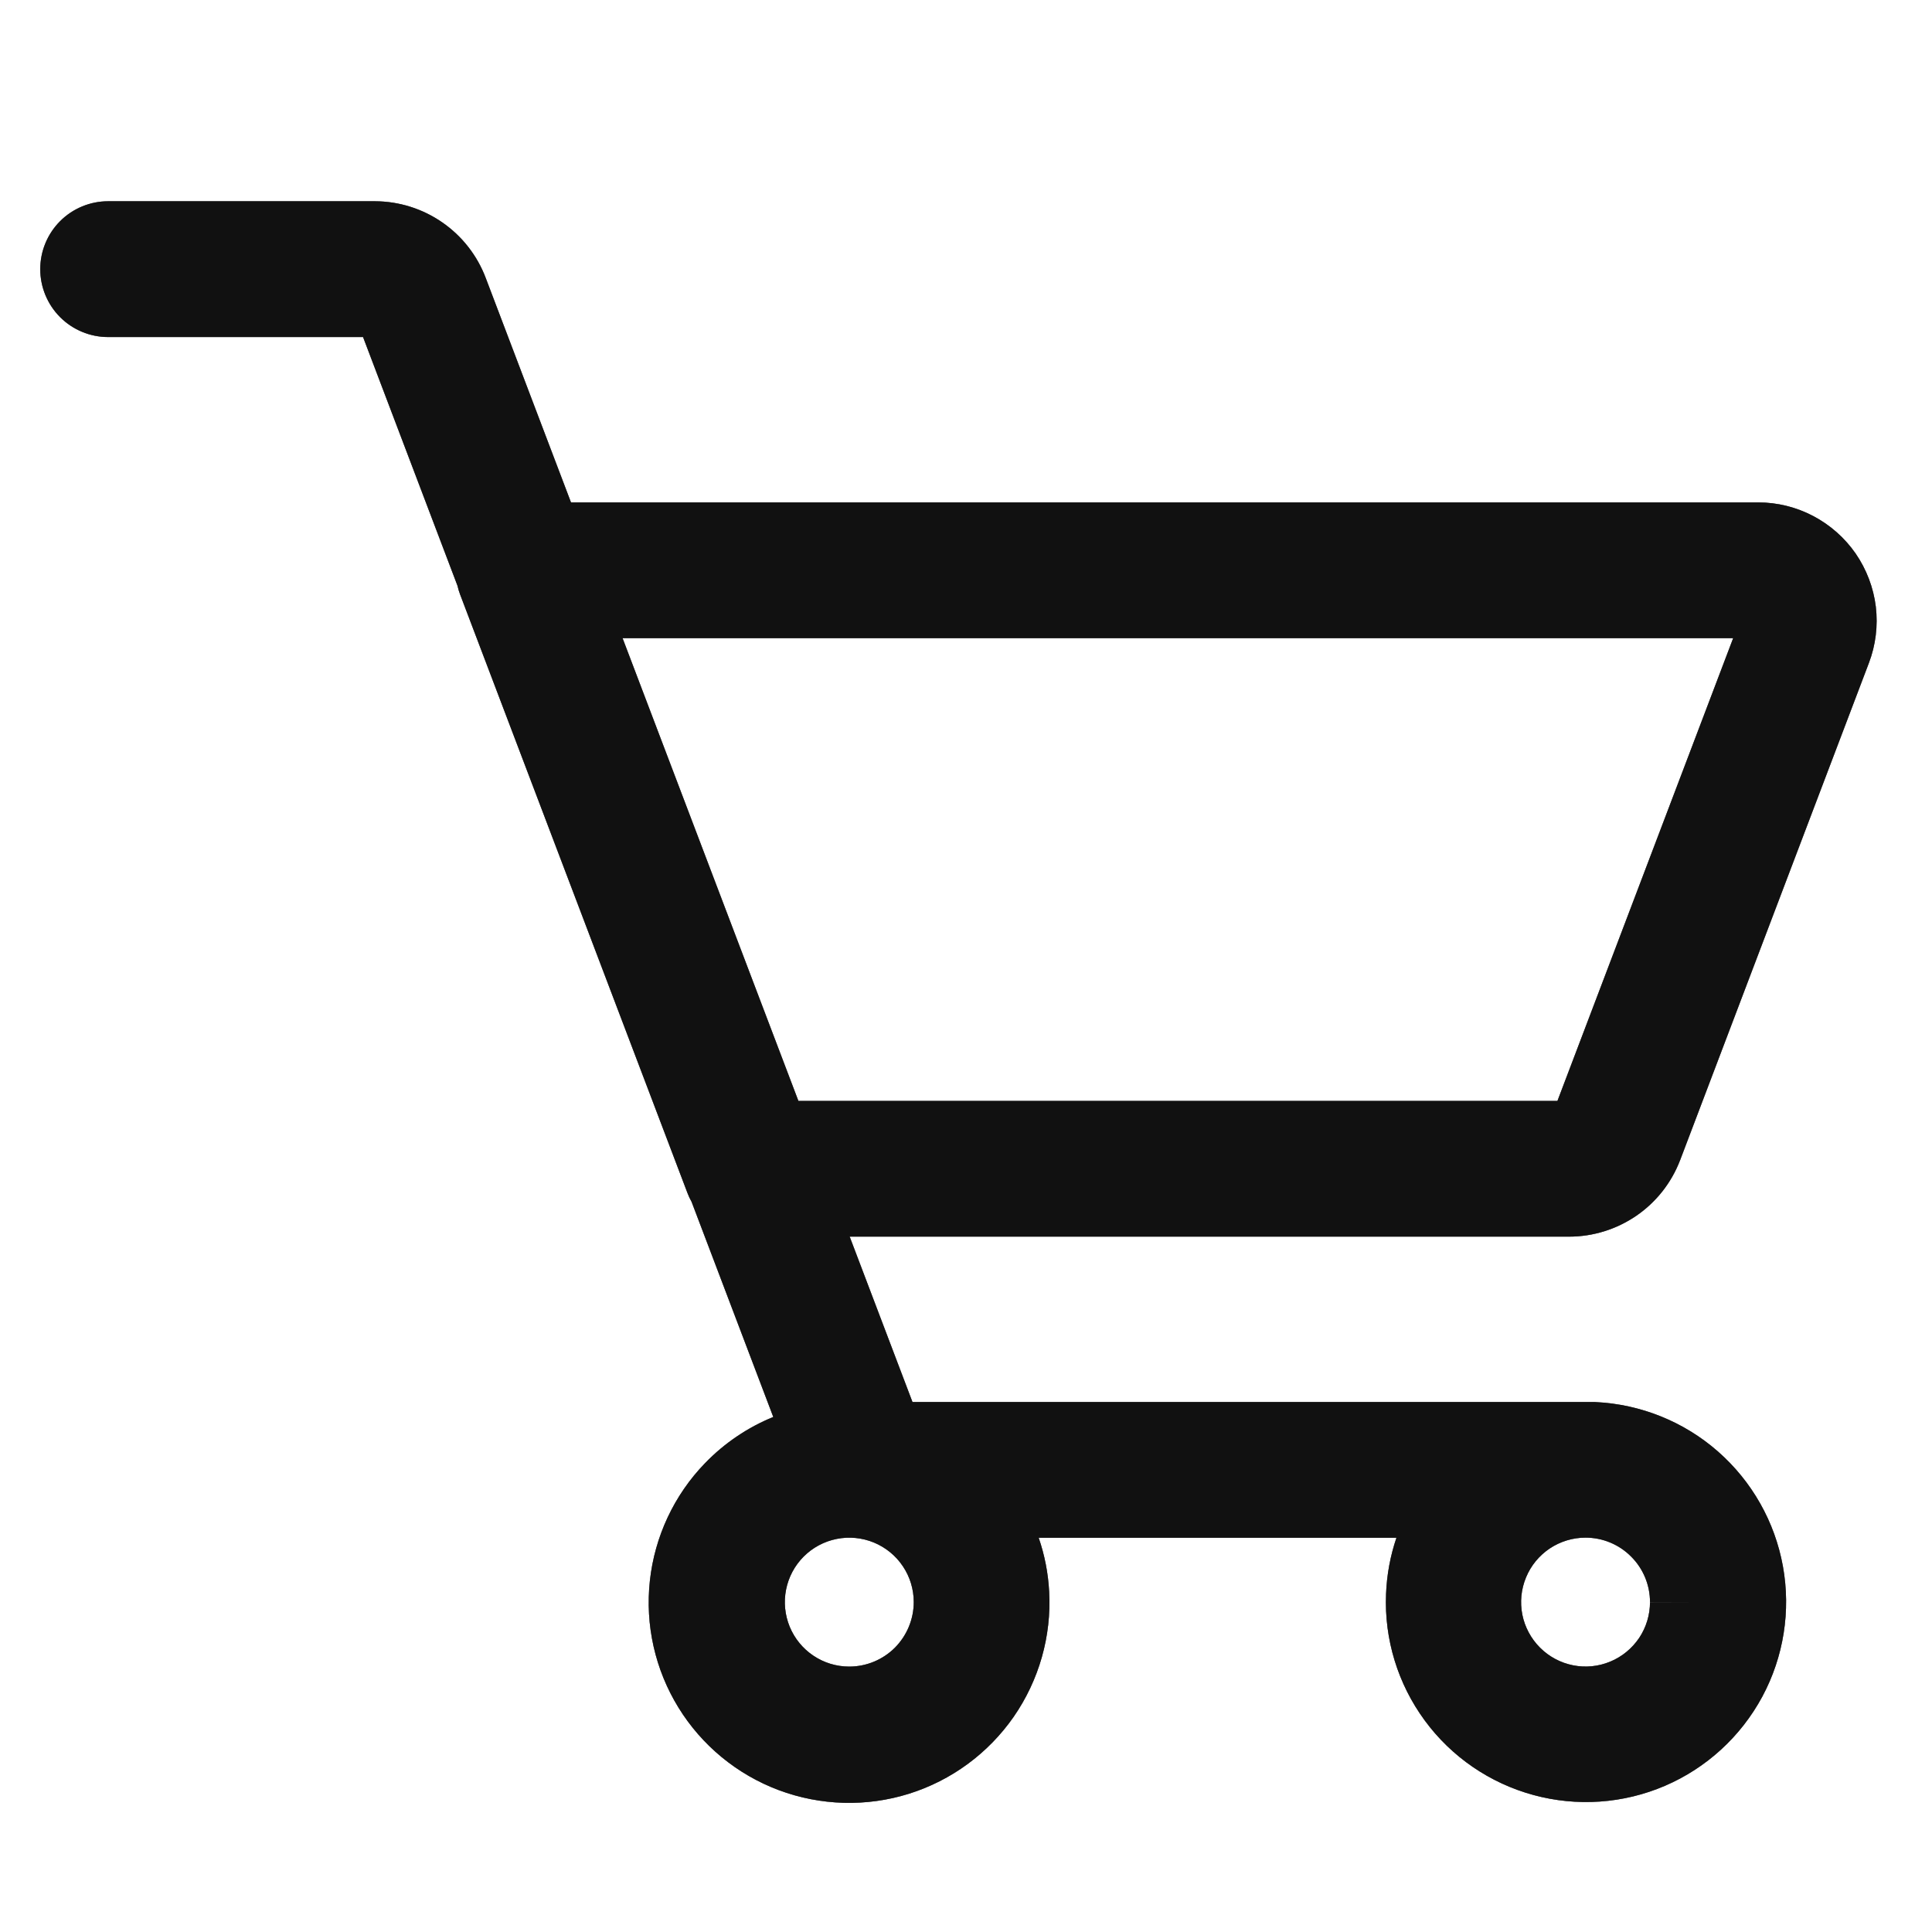
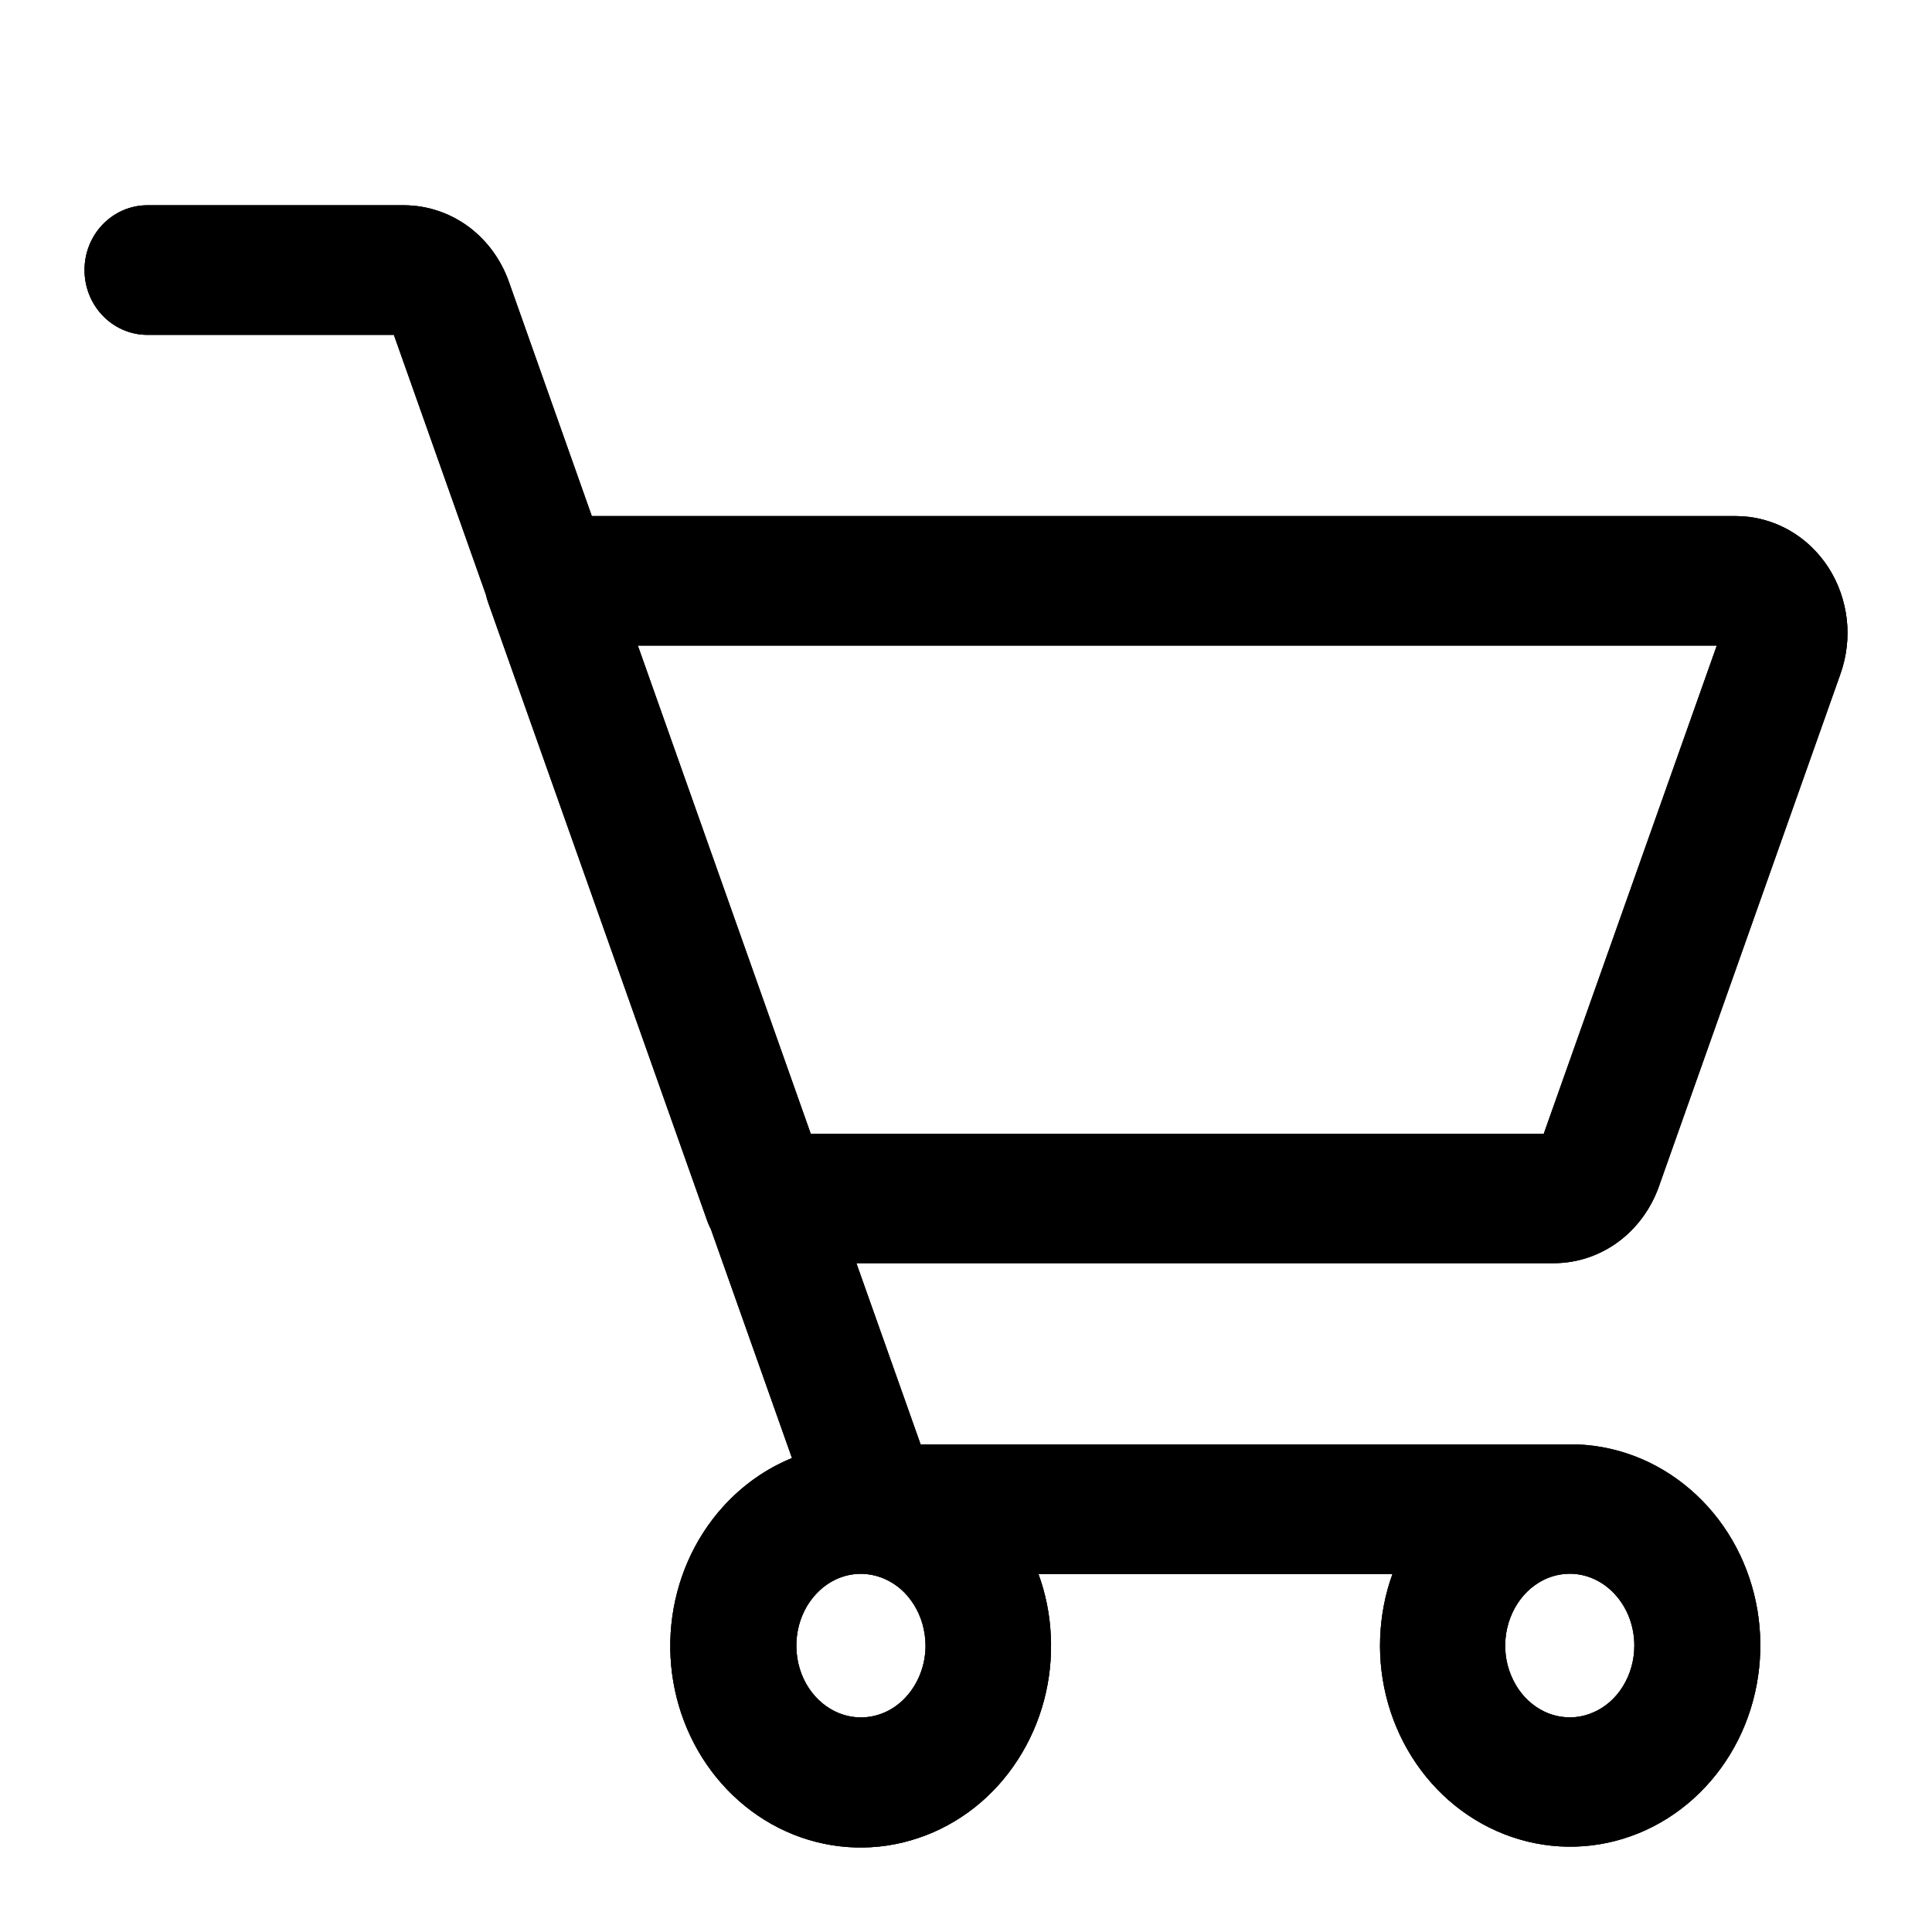
- <svg xmlns="http://www.w3.org/2000/svg" width="24" height="24" viewBox="0 0 24 24" fill="none">
-   <path fill-rule="evenodd" clip-rule="evenodd" d="M0.747 2.747C0.905 2.589 1.12 2.5 1.343 2.5H4.658C4.958 2.501 5.25 2.593 5.496 2.764C5.742 2.935 5.93 3.176 6.035 3.456C6.035 3.456 6.035 3.456 6.035 3.456L7.093 6.241H21.84C22.078 6.241 22.313 6.299 22.524 6.41C22.735 6.521 22.916 6.681 23.052 6.877C23.187 7.074 23.273 7.3 23.302 7.536C23.33 7.773 23.301 8.013 23.216 8.236L20.871 14.412L20.87 14.414C20.763 14.693 20.574 14.933 20.328 15.102C20.081 15.271 19.79 15.362 19.491 15.362H10.555L11.335 17.416H19.808L19.82 17.417C20.382 17.444 20.918 17.66 21.34 18.03C21.763 18.401 22.048 18.904 22.148 19.457C22.248 20.01 22.158 20.581 21.892 21.076C21.625 21.572 21.199 21.962 20.683 22.184C20.166 22.406 19.59 22.446 19.048 22.298C18.505 22.15 18.029 21.823 17.697 21.37C17.364 20.916 17.195 20.363 17.218 19.802C17.227 19.562 17.271 19.327 17.347 19.103H12.903C12.977 19.318 13.021 19.543 13.033 19.773C13.063 20.326 12.907 20.872 12.592 21.327C12.276 21.781 11.818 22.118 11.29 22.283C10.762 22.448 10.194 22.432 9.675 22.238C9.157 22.044 8.718 21.683 8.428 21.212C8.138 20.741 8.013 20.187 8.073 19.637C8.133 19.087 8.374 18.572 8.759 18.175C9 17.926 9.289 17.731 9.606 17.602L8.591 14.929C8.571 14.894 8.554 14.857 8.54 14.82L5.715 7.383C5.702 7.348 5.691 7.312 5.683 7.276L4.51 4.187H1.343C1.12 4.187 0.905 4.098 0.747 3.94C0.589 3.782 0.5 3.567 0.5 3.343C0.5 3.12 0.589 2.905 0.747 2.747ZM20.497 19.901C20.497 20.06 20.45 20.215 20.363 20.346C20.274 20.478 20.149 20.581 20.003 20.641C19.857 20.702 19.696 20.718 19.541 20.687C19.385 20.656 19.243 20.58 19.131 20.468C19.019 20.356 18.942 20.213 18.911 20.058C18.88 19.903 18.896 19.742 18.957 19.595C19.017 19.449 19.12 19.324 19.251 19.236C19.383 19.148 19.538 19.101 19.696 19.101C19.908 19.101 20.112 19.185 20.262 19.336C20.413 19.486 20.497 19.69 20.497 19.903L21.188 19.903M21.53 7.928L19.347 13.676H9.918L7.734 7.928H21.53ZM10.856 19.162C10.71 19.102 10.549 19.086 10.394 19.117C10.238 19.148 10.096 19.224 9.984 19.336C9.872 19.448 9.796 19.59 9.765 19.746C9.734 19.901 9.75 20.062 9.81 20.208C9.871 20.355 9.973 20.48 10.105 20.568C10.236 20.656 10.391 20.703 10.549 20.703C10.763 20.703 10.966 20.618 11.116 20.469C11.266 20.318 11.351 20.114 11.351 19.901C11.351 19.743 11.304 19.588 11.216 19.457C11.128 19.325 11.003 19.223 10.856 19.162Z" fill="#333333" />
-   <path fill-rule="evenodd" clip-rule="evenodd" d="M0.747 2.747C0.905 2.589 1.12 2.5 1.343 2.5H4.658C4.958 2.501 5.25 2.593 5.496 2.764C5.742 2.935 5.93 3.176 6.035 3.456C6.035 3.456 6.035 3.456 6.035 3.456L7.093 6.241H21.84C22.078 6.241 22.313 6.299 22.524 6.41C22.735 6.521 22.916 6.681 23.052 6.877C23.187 7.074 23.273 7.3 23.302 7.536C23.33 7.773 23.301 8.013 23.216 8.236L20.871 14.412L20.87 14.414C20.763 14.693 20.574 14.933 20.328 15.102C20.081 15.271 19.79 15.362 19.491 15.362H10.555L11.335 17.416H19.808L19.82 17.417C20.382 17.444 20.918 17.66 21.34 18.03C21.763 18.401 22.048 18.904 22.148 19.457C22.248 20.01 22.158 20.581 21.892 21.076C21.625 21.572 21.199 21.962 20.683 22.184C20.166 22.406 19.59 22.446 19.048 22.298C18.505 22.15 18.029 21.823 17.697 21.37C17.364 20.916 17.195 20.363 17.218 19.802C17.227 19.562 17.271 19.327 17.347 19.103H12.903C12.977 19.318 13.021 19.543 13.033 19.773C13.063 20.326 12.907 20.872 12.592 21.327C12.276 21.781 11.818 22.118 11.29 22.283C10.762 22.448 10.194 22.432 9.675 22.238C9.157 22.044 8.718 21.683 8.428 21.212C8.138 20.741 8.013 20.187 8.073 19.637C8.133 19.087 8.374 18.572 8.759 18.175C9 17.926 9.289 17.731 9.606 17.602L8.591 14.929C8.571 14.894 8.554 14.857 8.54 14.82L5.715 7.383C5.702 7.348 5.691 7.312 5.683 7.276L4.51 4.187H1.343C1.12 4.187 0.905 4.098 0.747 3.94C0.589 3.782 0.5 3.567 0.5 3.343C0.5 3.12 0.589 2.905 0.747 2.747ZM20.497 19.901C20.497 20.06 20.45 20.215 20.363 20.346C20.274 20.478 20.149 20.581 20.003 20.641C19.857 20.702 19.696 20.718 19.541 20.687C19.385 20.656 19.243 20.58 19.131 20.468C19.019 20.356 18.942 20.213 18.911 20.058C18.88 19.903 18.896 19.742 18.957 19.595C19.017 19.449 19.12 19.324 19.251 19.236C19.383 19.148 19.538 19.101 19.696 19.101C19.908 19.101 20.112 19.185 20.262 19.336C20.413 19.486 20.497 19.69 20.497 19.903L21.188 19.903M21.53 7.928L19.347 13.676H9.918L7.734 7.928H21.53ZM10.856 19.162C10.71 19.102 10.549 19.086 10.394 19.117C10.238 19.148 10.096 19.224 9.984 19.336C9.872 19.448 9.796 19.59 9.765 19.746C9.734 19.901 9.75 20.062 9.81 20.208C9.871 20.355 9.973 20.48 10.105 20.568C10.236 20.656 10.391 20.703 10.549 20.703C10.763 20.703 10.966 20.618 11.116 20.469C11.266 20.318 11.351 20.114 11.351 19.901C11.351 19.743 11.304 19.588 11.216 19.457C11.128 19.325 11.003 19.223 10.856 19.162Z" fill="black" fill-opacity="0.2" />
-   <path fill-rule="evenodd" clip-rule="evenodd" d="M0.747 2.747C0.905 2.589 1.12 2.5 1.343 2.5H4.658C4.958 2.501 5.25 2.593 5.496 2.764C5.742 2.935 5.93 3.176 6.035 3.456C6.035 3.456 6.035 3.456 6.035 3.456L7.093 6.241H21.84C22.078 6.241 22.313 6.299 22.524 6.41C22.735 6.521 22.916 6.681 23.052 6.877C23.187 7.074 23.273 7.3 23.302 7.536C23.33 7.773 23.301 8.013 23.216 8.236L20.871 14.412L20.87 14.414C20.763 14.693 20.574 14.933 20.328 15.102C20.081 15.271 19.79 15.362 19.491 15.362H10.555L11.335 17.416H19.808L19.82 17.417C20.382 17.444 20.918 17.66 21.34 18.03C21.763 18.401 22.048 18.904 22.148 19.457C22.248 20.01 22.158 20.581 21.892 21.076C21.625 21.572 21.199 21.962 20.683 22.184C20.166 22.406 19.59 22.446 19.048 22.298C18.505 22.15 18.029 21.823 17.697 21.37C17.364 20.916 17.195 20.363 17.218 19.802C17.227 19.562 17.271 19.327 17.347 19.103H12.903C12.977 19.318 13.021 19.543 13.033 19.773C13.063 20.326 12.907 20.872 12.592 21.327C12.276 21.781 11.818 22.118 11.29 22.283C10.762 22.448 10.194 22.432 9.675 22.238C9.157 22.044 8.718 21.683 8.428 21.212C8.138 20.741 8.013 20.187 8.073 19.637C8.133 19.087 8.374 18.572 8.759 18.175C9 17.926 9.289 17.731 9.606 17.602L8.591 14.929C8.571 14.894 8.554 14.857 8.54 14.82L5.715 7.383C5.702 7.348 5.691 7.312 5.683 7.276L4.51 4.187H1.343C1.12 4.187 0.905 4.098 0.747 3.94C0.589 3.782 0.5 3.567 0.5 3.343C0.5 3.12 0.589 2.905 0.747 2.747ZM20.497 19.901C20.497 20.06 20.45 20.215 20.363 20.346C20.274 20.478 20.149 20.581 20.003 20.641C19.857 20.702 19.696 20.718 19.541 20.687C19.385 20.656 19.243 20.58 19.131 20.468C19.019 20.356 18.942 20.213 18.911 20.058C18.88 19.903 18.896 19.742 18.957 19.595C19.017 19.449 19.12 19.324 19.251 19.236C19.383 19.148 19.538 19.101 19.696 19.101C19.908 19.101 20.112 19.185 20.262 19.336C20.413 19.486 20.497 19.69 20.497 19.903L21.188 19.903M21.53 7.928L19.347 13.676H9.918L7.734 7.928H21.53ZM10.856 19.162C10.71 19.102 10.549 19.086 10.394 19.117C10.238 19.148 10.096 19.224 9.984 19.336C9.872 19.448 9.796 19.59 9.765 19.746C9.734 19.901 9.75 20.062 9.81 20.208C9.871 20.355 9.973 20.48 10.105 20.568C10.236 20.656 10.391 20.703 10.549 20.703C10.763 20.703 10.966 20.618 11.116 20.469C11.266 20.318 11.351 20.114 11.351 19.901C11.351 19.743 11.304 19.588 11.216 19.457C11.128 19.325 11.003 19.223 10.856 19.162Z" fill="black" fill-opacity="0.2" />
-   <path fill-rule="evenodd" clip-rule="evenodd" d="M0.747 2.747C0.905 2.589 1.12 2.5 1.343 2.5H4.658C4.958 2.501 5.25 2.593 5.496 2.764C5.742 2.935 5.93 3.176 6.035 3.456C6.035 3.456 6.035 3.456 6.035 3.456L7.093 6.241H21.84C22.078 6.241 22.313 6.299 22.524 6.41C22.735 6.521 22.916 6.681 23.052 6.877C23.187 7.074 23.273 7.3 23.302 7.536C23.33 7.773 23.301 8.013 23.216 8.236L20.871 14.412L20.87 14.414C20.763 14.693 20.574 14.933 20.328 15.102C20.081 15.271 19.79 15.362 19.491 15.362H10.555L11.335 17.416H19.808L19.82 17.417C20.382 17.444 20.918 17.66 21.34 18.03C21.763 18.401 22.048 18.904 22.148 19.457C22.248 20.01 22.158 20.581 21.892 21.076C21.625 21.572 21.199 21.962 20.683 22.184C20.166 22.406 19.59 22.446 19.048 22.298C18.505 22.15 18.029 21.823 17.697 21.37C17.364 20.916 17.195 20.363 17.218 19.802C17.227 19.562 17.271 19.327 17.347 19.103H12.903C12.977 19.318 13.021 19.543 13.033 19.773C13.063 20.326 12.907 20.872 12.592 21.327C12.276 21.781 11.818 22.118 11.29 22.283C10.762 22.448 10.194 22.432 9.675 22.238C9.157 22.044 8.718 21.683 8.428 21.212C8.138 20.741 8.013 20.187 8.073 19.637C8.133 19.087 8.374 18.572 8.759 18.175C9 17.926 9.289 17.731 9.606 17.602L8.591 14.929C8.571 14.894 8.554 14.857 8.54 14.82L5.715 7.383C5.702 7.348 5.691 7.312 5.683 7.276L4.51 4.187H1.343C1.12 4.187 0.905 4.098 0.747 3.94C0.589 3.782 0.5 3.567 0.5 3.343C0.5 3.12 0.589 2.905 0.747 2.747ZM20.497 19.901C20.497 20.06 20.45 20.215 20.363 20.346C20.274 20.478 20.149 20.581 20.003 20.641C19.857 20.702 19.696 20.718 19.541 20.687C19.385 20.656 19.243 20.58 19.131 20.468C19.019 20.356 18.942 20.213 18.911 20.058C18.88 19.903 18.896 19.742 18.957 19.595C19.017 19.449 19.12 19.324 19.251 19.236C19.383 19.148 19.538 19.101 19.696 19.101C19.908 19.101 20.112 19.185 20.262 19.336C20.413 19.486 20.497 19.69 20.497 19.903L21.188 19.903M21.53 7.928L19.347 13.676H9.918L7.734 7.928H21.53ZM10.856 19.162C10.71 19.102 10.549 19.086 10.394 19.117C10.238 19.148 10.096 19.224 9.984 19.336C9.872 19.448 9.796 19.59 9.765 19.746C9.734 19.901 9.75 20.062 9.81 20.208C9.871 20.355 9.973 20.48 10.105 20.568C10.236 20.656 10.391 20.703 10.549 20.703C10.763 20.703 10.966 20.618 11.116 20.469C11.266 20.318 11.351 20.114 11.351 19.901C11.351 19.743 11.304 19.588 11.216 19.457C11.128 19.325 11.003 19.223 10.856 19.162Z" fill="black" fill-opacity="0.2" />
-   <path fill-rule="evenodd" clip-rule="evenodd" d="M0.747 2.747C0.905 2.589 1.12 2.5 1.343 2.5H4.658C4.958 2.501 5.25 2.593 5.496 2.764C5.742 2.935 5.93 3.176 6.035 3.456C6.035 3.456 6.035 3.456 6.035 3.456L7.093 6.241H21.84C22.078 6.241 22.313 6.299 22.524 6.41C22.735 6.521 22.916 6.681 23.052 6.877C23.187 7.074 23.273 7.3 23.302 7.536C23.33 7.773 23.301 8.013 23.216 8.236L20.871 14.412L20.87 14.414C20.763 14.693 20.574 14.933 20.328 15.102C20.081 15.271 19.79 15.362 19.491 15.362H10.555L11.335 17.416H19.808L19.82 17.417C20.382 17.444 20.918 17.66 21.34 18.03C21.763 18.401 22.048 18.904 22.148 19.457C22.248 20.01 22.158 20.581 21.892 21.076C21.625 21.572 21.199 21.962 20.683 22.184C20.166 22.406 19.59 22.446 19.048 22.298C18.505 22.15 18.029 21.823 17.697 21.37C17.364 20.916 17.195 20.363 17.218 19.802C17.227 19.562 17.271 19.327 17.347 19.103H12.903C12.977 19.318 13.021 19.543 13.033 19.773C13.063 20.326 12.907 20.872 12.592 21.327C12.276 21.781 11.818 22.118 11.29 22.283C10.762 22.448 10.194 22.432 9.675 22.238C9.157 22.044 8.718 21.683 8.428 21.212C8.138 20.741 8.013 20.187 8.073 19.637C8.133 19.087 8.374 18.572 8.759 18.175C9 17.926 9.289 17.731 9.606 17.602L8.591 14.929C8.571 14.894 8.554 14.857 8.54 14.82L5.715 7.383C5.702 7.348 5.691 7.312 5.683 7.276L4.51 4.187H1.343C1.12 4.187 0.905 4.098 0.747 3.94C0.589 3.782 0.5 3.567 0.5 3.343C0.5 3.12 0.589 2.905 0.747 2.747ZM20.497 19.901C20.497 20.06 20.45 20.215 20.363 20.346C20.274 20.478 20.149 20.581 20.003 20.641C19.857 20.702 19.696 20.718 19.541 20.687C19.385 20.656 19.243 20.58 19.131 20.468C19.019 20.356 18.942 20.213 18.911 20.058C18.88 19.903 18.896 19.742 18.957 19.595C19.017 19.449 19.12 19.324 19.251 19.236C19.383 19.148 19.538 19.101 19.696 19.101C19.908 19.101 20.112 19.185 20.262 19.336C20.413 19.486 20.497 19.69 20.497 19.903L21.188 19.903M21.53 7.928L19.347 13.676H9.918L7.734 7.928H21.53ZM10.856 19.162C10.71 19.102 10.549 19.086 10.394 19.117C10.238 19.148 10.096 19.224 9.984 19.336C9.872 19.448 9.796 19.59 9.765 19.746C9.734 19.901 9.75 20.062 9.81 20.208C9.871 20.355 9.973 20.48 10.105 20.568C10.236 20.656 10.391 20.703 10.549 20.703C10.763 20.703 10.966 20.618 11.116 20.469C11.266 20.318 11.351 20.114 11.351 19.901C11.351 19.743 11.304 19.588 11.216 19.457C11.128 19.325 11.003 19.223 10.856 19.162Z" fill="black" fill-opacity="0.2" />
-   <path fill-rule="evenodd" clip-rule="evenodd" d="M0.747 2.747C0.905 2.589 1.12 2.5 1.343 2.5H4.658C4.958 2.501 5.25 2.593 5.496 2.764C5.742 2.935 5.93 3.176 6.035 3.456C6.035 3.456 6.035 3.456 6.035 3.456L7.093 6.241H21.84C22.078 6.241 22.313 6.299 22.524 6.41C22.735 6.521 22.916 6.681 23.052 6.877C23.187 7.074 23.273 7.3 23.302 7.536C23.33 7.773 23.301 8.013 23.216 8.236L20.871 14.412L20.87 14.414C20.763 14.693 20.574 14.933 20.328 15.102C20.081 15.271 19.79 15.362 19.491 15.362H10.555L11.335 17.416H19.808L19.82 17.417C20.382 17.444 20.918 17.66 21.34 18.03C21.763 18.401 22.048 18.904 22.148 19.457C22.248 20.01 22.158 20.581 21.892 21.076C21.625 21.572 21.199 21.962 20.683 22.184C20.166 22.406 19.59 22.446 19.048 22.298C18.505 22.15 18.029 21.823 17.697 21.37C17.364 20.916 17.195 20.363 17.218 19.802C17.227 19.562 17.271 19.327 17.347 19.103H12.903C12.977 19.318 13.021 19.543 13.033 19.773C13.063 20.326 12.907 20.872 12.592 21.327C12.276 21.781 11.818 22.118 11.29 22.283C10.762 22.448 10.194 22.432 9.675 22.238C9.157 22.044 8.718 21.683 8.428 21.212C8.138 20.741 8.013 20.187 8.073 19.637C8.133 19.087 8.374 18.572 8.759 18.175C9 17.926 9.289 17.731 9.606 17.602L8.591 14.929C8.571 14.894 8.554 14.857 8.54 14.82L5.715 7.383C5.702 7.348 5.691 7.312 5.683 7.276L4.51 4.187H1.343C1.12 4.187 0.905 4.098 0.747 3.94C0.589 3.782 0.5 3.567 0.5 3.343C0.5 3.12 0.589 2.905 0.747 2.747ZM20.497 19.901C20.497 20.06 20.45 20.215 20.363 20.346C20.274 20.478 20.149 20.581 20.003 20.641C19.857 20.702 19.696 20.718 19.541 20.687C19.385 20.656 19.243 20.58 19.131 20.468C19.019 20.356 18.942 20.213 18.911 20.058C18.88 19.903 18.896 19.742 18.957 19.595C19.017 19.449 19.12 19.324 19.251 19.236C19.383 19.148 19.538 19.101 19.696 19.101C19.908 19.101 20.112 19.185 20.262 19.336C20.413 19.486 20.497 19.69 20.497 19.903L21.188 19.903M21.53 7.928L19.347 13.676H9.918L7.734 7.928H21.53ZM10.856 19.162C10.71 19.102 10.549 19.086 10.394 19.117C10.238 19.148 10.096 19.224 9.984 19.336C9.872 19.448 9.796 19.59 9.765 19.746C9.734 19.901 9.75 20.062 9.81 20.208C9.871 20.355 9.973 20.48 10.105 20.568C10.236 20.656 10.391 20.703 10.549 20.703C10.763 20.703 10.966 20.618 11.116 20.469C11.266 20.318 11.351 20.114 11.351 19.901C11.351 19.743 11.304 19.588 11.216 19.457C11.128 19.325 11.003 19.223 10.856 19.162Z" fill="black" fill-opacity="0.2" />
+ <svg xmlns="http://www.w3.org/2000/svg" width="16" height="16" viewBox="0 0 16 16" fill="none">
+   <path fill-rule="evenodd" clip-rule="evenodd" d="M0.845 1.865C0.941 1.762 1.075 1.7 1.22 1.7H3.348C3.541 1.701 3.727 1.764 3.882 1.879C4.036 1.994 4.151 2.154 4.215 2.336L4.901 4.274H14.376C14.529 4.274 14.679 4.314 14.813 4.389C14.947 4.464 15.059 4.572 15.142 4.7C15.225 4.829 15.276 4.976 15.294 5.129C15.311 5.281 15.293 5.436 15.242 5.58L13.737 9.829C13.672 10.01 13.556 10.17 13.402 10.284C13.247 10.398 13.061 10.461 12.868 10.461H7.092L7.624 11.962H13.072L13.079 11.963C13.441 11.981 13.782 12.13 14.049 12.381C14.316 12.631 14.492 12.967 14.554 13.334C14.615 13.7 14.56 14.078 14.395 14.408C14.229 14.738 13.962 15.003 13.632 15.155C13.302 15.307 12.932 15.335 12.584 15.233C12.236 15.131 11.936 14.908 11.728 14.604C11.52 14.3 11.416 13.933 11.43 13.562C11.437 13.381 11.471 13.203 11.532 13.035H8.6C8.659 13.197 8.694 13.368 8.702 13.543C8.721 13.908 8.625 14.271 8.428 14.575C8.231 14.88 7.942 15.109 7.604 15.222C7.265 15.336 6.901 15.325 6.569 15.192C6.238 15.059 5.962 14.813 5.781 14.499C5.6 14.184 5.523 13.816 5.56 13.453C5.597 13.089 5.746 12.746 5.988 12.478C6.148 12.301 6.343 12.163 6.559 12.075L5.888 10.181C5.876 10.158 5.865 10.134 5.857 10.11L4.044 4.993C4.036 4.971 4.029 4.947 4.024 4.924L3.262 2.773H1.22C1.075 2.773 0.941 2.711 0.845 2.608C0.75 2.506 0.7 2.372 0.7 2.236C0.7 2.101 0.75 1.966 0.845 1.865ZM14.218 5.346L12.785 9.389H6.714L5.282 5.346H14.218ZM13 13.033C12.899 13.033 12.798 13.065 12.711 13.128C12.623 13.191 12.552 13.283 12.509 13.394C12.466 13.505 12.454 13.629 12.476 13.748C12.499 13.867 12.553 13.974 12.629 14.056C12.706 14.138 12.8 14.191 12.9 14.212C13 14.233 13.103 14.223 13.198 14.18C13.294 14.138 13.379 14.065 13.44 13.966C13.501 13.868 13.535 13.75 13.535 13.628C13.535 13.464 13.474 13.31 13.371 13.2C13.269 13.09 13.135 13.033 13 13.033ZM7.327 13.076C7.232 13.034 7.129 13.023 7.029 13.044C6.93 13.065 6.835 13.118 6.759 13.2C6.682 13.282 6.628 13.389 6.606 13.508C6.584 13.628 6.595 13.751 6.638 13.863C6.681 13.974 6.752 14.065 6.84 14.128C6.928 14.191 7.028 14.223 7.129 14.223C7.265 14.223 7.399 14.166 7.5 14.057C7.603 13.946 7.665 13.792 7.665 13.628C7.664 13.506 7.631 13.388 7.569 13.29C7.508 13.191 7.423 13.118 7.327 13.076Z" fill="black" />
+   <path fill-rule="evenodd" clip-rule="evenodd" d="M0.845 1.865C0.941 1.762 1.075 1.7 1.22 1.7H3.348C3.541 1.701 3.727 1.764 3.882 1.879C4.036 1.994 4.151 2.154 4.215 2.336L4.901 4.274H14.376C14.529 4.274 14.679 4.314 14.813 4.389C14.947 4.464 15.059 4.572 15.142 4.7C15.225 4.829 15.276 4.976 15.294 5.129C15.311 5.281 15.293 5.436 15.242 5.58L13.737 9.829C13.672 10.01 13.556 10.17 13.402 10.284C13.247 10.398 13.061 10.461 12.868 10.461H7.092L7.624 11.962H13.072L13.079 11.963C13.441 11.981 13.782 12.13 14.049 12.381C14.316 12.631 14.492 12.967 14.554 13.334C14.615 13.7 14.56 14.078 14.395 14.408C14.229 14.738 13.962 15.003 13.632 15.155C13.302 15.307 12.932 15.335 12.584 15.233C12.236 15.131 11.936 14.908 11.728 14.604C11.52 14.3 11.416 13.933 11.43 13.562C11.437 13.381 11.471 13.203 11.532 13.035H8.6C8.659 13.197 8.694 13.368 8.702 13.543C8.721 13.908 8.625 14.271 8.428 14.575C8.231 14.88 7.942 15.109 7.604 15.222C7.265 15.336 6.901 15.325 6.569 15.192C6.238 15.059 5.962 14.813 5.781 14.499C5.6 14.184 5.523 13.816 5.56 13.453C5.597 13.089 5.746 12.746 5.988 12.478C6.148 12.301 6.343 12.163 6.559 12.075L5.888 10.181C5.876 10.158 5.865 10.134 5.857 10.11L4.044 4.993C4.036 4.971 4.029 4.947 4.024 4.924L3.262 2.773H1.22C1.075 2.773 0.941 2.711 0.845 2.608C0.75 2.506 0.7 2.372 0.7 2.236C0.7 2.101 0.75 1.966 0.845 1.865ZM14.218 5.346L12.785 9.389H6.714L5.282 5.346H14.218ZM13 13.033C12.899 13.033 12.798 13.065 12.711 13.128C12.623 13.191 12.552 13.283 12.509 13.394C12.466 13.505 12.454 13.629 12.476 13.748C12.499 13.867 12.553 13.974 12.629 14.056C12.706 14.138 12.8 14.191 12.9 14.212C13 14.233 13.103 14.223 13.198 14.18C13.294 14.138 13.379 14.065 13.44 13.966C13.501 13.868 13.535 13.75 13.535 13.628C13.535 13.464 13.474 13.31 13.371 13.2C13.269 13.09 13.135 13.033 13 13.033ZM7.327 13.076C7.232 13.034 7.129 13.023 7.029 13.044C6.93 13.065 6.835 13.118 6.759 13.2C6.682 13.282 6.628 13.389 6.606 13.508C6.584 13.628 6.595 13.751 6.638 13.863C6.681 13.974 6.752 14.065 6.84 14.128C6.928 14.191 7.028 14.223 7.129 14.223C7.265 14.223 7.399 14.166 7.5 14.057C7.603 13.946 7.665 13.792 7.665 13.628C7.664 13.506 7.631 13.388 7.569 13.29C7.508 13.191 7.423 13.118 7.327 13.076Z" fill="black" fill-opacity="0.2" />
+   <path fill-rule="evenodd" clip-rule="evenodd" d="M0.845 1.865C0.941 1.762 1.075 1.7 1.22 1.7H3.348C3.541 1.701 3.727 1.764 3.882 1.879C4.036 1.994 4.151 2.154 4.215 2.336L4.901 4.274H14.376C14.529 4.274 14.679 4.314 14.813 4.389C14.947 4.464 15.059 4.572 15.142 4.7C15.225 4.829 15.276 4.976 15.294 5.129C15.311 5.281 15.293 5.436 15.242 5.58L13.737 9.829C13.672 10.01 13.556 10.17 13.402 10.284C13.247 10.398 13.061 10.461 12.868 10.461H7.092L7.624 11.962H13.072L13.079 11.963C13.441 11.981 13.782 12.13 14.049 12.381C14.316 12.631 14.492 12.967 14.554 13.334C14.615 13.7 14.56 14.078 14.395 14.408C14.229 14.738 13.962 15.003 13.632 15.155C13.302 15.307 12.932 15.335 12.584 15.233C12.236 15.131 11.936 14.908 11.728 14.604C11.52 14.3 11.416 13.933 11.43 13.562C11.437 13.381 11.471 13.203 11.532 13.035H8.6C8.659 13.197 8.694 13.368 8.702 13.543C8.721 13.908 8.625 14.271 8.428 14.575C8.231 14.88 7.942 15.109 7.604 15.222C7.265 15.336 6.901 15.325 6.569 15.192C6.238 15.059 5.962 14.813 5.781 14.499C5.6 14.184 5.523 13.816 5.56 13.453C5.597 13.089 5.746 12.746 5.988 12.478C6.148 12.301 6.343 12.163 6.559 12.075L5.888 10.181C5.876 10.158 5.865 10.134 5.857 10.11L4.044 4.993C4.036 4.971 4.029 4.947 4.024 4.924L3.262 2.773H1.22C1.075 2.773 0.941 2.711 0.845 2.608C0.75 2.506 0.7 2.372 0.7 2.236C0.7 2.101 0.75 1.966 0.845 1.865ZM14.218 5.346L12.785 9.389H6.714L5.282 5.346H14.218ZM13 13.033C12.899 13.033 12.798 13.065 12.711 13.128C12.623 13.191 12.552 13.283 12.509 13.394C12.466 13.505 12.454 13.629 12.476 13.748C12.499 13.867 12.553 13.974 12.629 14.056C12.706 14.138 12.8 14.191 12.9 14.212C13 14.233 13.103 14.223 13.198 14.18C13.294 14.138 13.379 14.065 13.44 13.966C13.501 13.868 13.535 13.75 13.535 13.628C13.535 13.464 13.474 13.31 13.371 13.2C13.269 13.09 13.135 13.033 13 13.033ZM7.327 13.076C7.232 13.034 7.129 13.023 7.029 13.044C6.93 13.065 6.835 13.118 6.759 13.2C6.682 13.282 6.628 13.389 6.606 13.508C6.584 13.628 6.595 13.751 6.638 13.863C6.681 13.974 6.752 14.065 6.84 14.128C6.928 14.191 7.028 14.223 7.129 14.223C7.265 14.223 7.399 14.166 7.5 14.057C7.603 13.946 7.665 13.792 7.665 13.628C7.664 13.506 7.631 13.388 7.569 13.29C7.508 13.191 7.423 13.118 7.327 13.076Z" fill="black" fill-opacity="0.2" />
+   <path fill-rule="evenodd" clip-rule="evenodd" d="M0.845 1.865C0.941 1.762 1.075 1.7 1.22 1.7H3.348C3.541 1.701 3.727 1.764 3.882 1.879C4.036 1.994 4.151 2.154 4.215 2.336L4.901 4.274H14.376C14.529 4.274 14.679 4.314 14.813 4.389C14.947 4.464 15.059 4.572 15.142 4.7C15.225 4.829 15.276 4.976 15.294 5.129C15.311 5.281 15.293 5.436 15.242 5.58L13.737 9.829C13.672 10.01 13.556 10.17 13.402 10.284C13.247 10.398 13.061 10.461 12.868 10.461H7.092L7.624 11.962H13.072L13.079 11.963C13.441 11.981 13.782 12.13 14.049 12.381C14.316 12.631 14.492 12.967 14.554 13.334C14.615 13.7 14.56 14.078 14.395 14.408C14.229 14.738 13.962 15.003 13.632 15.155C13.302 15.307 12.932 15.335 12.584 15.233C12.236 15.131 11.936 14.908 11.728 14.604C11.52 14.3 11.416 13.933 11.43 13.562C11.437 13.381 11.471 13.203 11.532 13.035H8.6C8.659 13.197 8.694 13.368 8.702 13.543C8.721 13.908 8.625 14.271 8.428 14.575C8.231 14.88 7.942 15.109 7.604 15.222C7.265 15.336 6.901 15.325 6.569 15.192C6.238 15.059 5.962 14.813 5.781 14.499C5.6 14.184 5.523 13.816 5.56 13.453C5.597 13.089 5.746 12.746 5.988 12.478C6.148 12.301 6.343 12.163 6.559 12.075L5.888 10.181C5.876 10.158 5.865 10.134 5.857 10.11L4.044 4.993C4.036 4.971 4.029 4.947 4.024 4.924L3.262 2.773H1.22C1.075 2.773 0.941 2.711 0.845 2.608C0.75 2.506 0.7 2.372 0.7 2.236C0.7 2.101 0.75 1.966 0.845 1.865ZM14.218 5.346L12.785 9.389H6.714L5.282 5.346H14.218ZM13 13.033C12.899 13.033 12.798 13.065 12.711 13.128C12.623 13.191 12.552 13.283 12.509 13.394C12.466 13.505 12.454 13.629 12.476 13.748C12.499 13.867 12.553 13.974 12.629 14.056C12.706 14.138 12.8 14.191 12.9 14.212C13 14.233 13.103 14.223 13.198 14.18C13.294 14.138 13.379 14.065 13.44 13.966C13.501 13.868 13.535 13.75 13.535 13.628C13.535 13.464 13.474 13.31 13.371 13.2C13.269 13.09 13.135 13.033 13 13.033ZM7.327 13.076C7.232 13.034 7.129 13.023 7.029 13.044C6.93 13.065 6.835 13.118 6.759 13.2C6.682 13.282 6.628 13.389 6.606 13.508C6.584 13.628 6.595 13.751 6.638 13.863C6.681 13.974 6.752 14.065 6.84 14.128C6.928 14.191 7.028 14.223 7.129 14.223C7.265 14.223 7.399 14.166 7.5 14.057C7.603 13.946 7.665 13.792 7.665 13.628C7.664 13.506 7.631 13.388 7.569 13.29C7.508 13.191 7.423 13.118 7.327 13.076Z" fill="black" fill-opacity="0.2" />
+   <path fill-rule="evenodd" clip-rule="evenodd" d="M0.845 1.865C0.941 1.762 1.075 1.7 1.22 1.7H3.348C3.541 1.701 3.727 1.764 3.882 1.879C4.036 1.994 4.151 2.154 4.215 2.336L4.901 4.274H14.376C14.529 4.274 14.679 4.314 14.813 4.389C14.947 4.464 15.059 4.572 15.142 4.7C15.225 4.829 15.276 4.976 15.294 5.129C15.311 5.281 15.293 5.436 15.242 5.58L13.737 9.829C13.672 10.01 13.556 10.17 13.402 10.284C13.247 10.398 13.061 10.461 12.868 10.461H7.092L7.624 11.962H13.072L13.079 11.963C13.441 11.981 13.782 12.13 14.049 12.381C14.316 12.631 14.492 12.967 14.554 13.334C14.615 13.7 14.56 14.078 14.395 14.408C14.229 14.738 13.962 15.003 13.632 15.155C13.302 15.307 12.932 15.335 12.584 15.233C12.236 15.131 11.936 14.908 11.728 14.604C11.52 14.3 11.416 13.933 11.43 13.562C11.437 13.381 11.471 13.203 11.532 13.035H8.6C8.659 13.197 8.694 13.368 8.702 13.543C8.721 13.908 8.625 14.271 8.428 14.575C8.231 14.88 7.942 15.109 7.604 15.222C7.265 15.336 6.901 15.325 6.569 15.192C6.238 15.059 5.962 14.813 5.781 14.499C5.6 14.184 5.523 13.816 5.56 13.453C5.597 13.089 5.746 12.746 5.988 12.478C6.148 12.301 6.343 12.163 6.559 12.075L5.888 10.181C5.876 10.158 5.865 10.134 5.857 10.11L4.044 4.993C4.036 4.971 4.029 4.947 4.024 4.924L3.262 2.773H1.22C1.075 2.773 0.941 2.711 0.845 2.608C0.75 2.506 0.7 2.372 0.7 2.236C0.7 2.101 0.75 1.966 0.845 1.865ZM14.218 5.346L12.785 9.389H6.714L5.282 5.346H14.218ZM13 13.033C12.899 13.033 12.798 13.065 12.711 13.128C12.623 13.191 12.552 13.283 12.509 13.394C12.466 13.505 12.454 13.629 12.476 13.748C12.499 13.867 12.553 13.974 12.629 14.056C12.706 14.138 12.8 14.191 12.9 14.212C13 14.233 13.103 14.223 13.198 14.18C13.294 14.138 13.379 14.065 13.44 13.966C13.501 13.868 13.535 13.75 13.535 13.628C13.535 13.464 13.474 13.31 13.371 13.2C13.269 13.09 13.135 13.033 13 13.033ZM7.327 13.076C7.232 13.034 7.129 13.023 7.029 13.044C6.93 13.065 6.835 13.118 6.759 13.2C6.682 13.282 6.628 13.389 6.606 13.508C6.584 13.628 6.595 13.751 6.638 13.863C6.681 13.974 6.752 14.065 6.84 14.128C6.928 14.191 7.028 14.223 7.129 14.223C7.265 14.223 7.399 14.166 7.5 14.057C7.603 13.946 7.665 13.792 7.665 13.628C7.664 13.506 7.631 13.388 7.569 13.29C7.508 13.191 7.423 13.118 7.327 13.076Z" fill="black" fill-opacity="0.2" />
+   <path fill-rule="evenodd" clip-rule="evenodd" d="M0.845 1.865C0.941 1.762 1.075 1.7 1.22 1.7H3.348C3.541 1.701 3.727 1.764 3.882 1.879C4.036 1.994 4.151 2.154 4.215 2.336L4.901 4.274H14.376C14.529 4.274 14.679 4.314 14.813 4.389C14.947 4.464 15.059 4.572 15.142 4.7C15.225 4.829 15.276 4.976 15.294 5.129C15.311 5.281 15.293 5.436 15.242 5.58L13.737 9.829C13.672 10.01 13.556 10.17 13.402 10.284C13.247 10.398 13.061 10.461 12.868 10.461H7.092L7.624 11.962H13.072L13.079 11.963C13.441 11.981 13.782 12.13 14.049 12.381C14.316 12.631 14.492 12.967 14.554 13.334C14.615 13.7 14.56 14.078 14.395 14.408C14.229 14.738 13.962 15.003 13.632 15.155C13.302 15.307 12.932 15.335 12.584 15.233C12.236 15.131 11.936 14.908 11.728 14.604C11.52 14.3 11.416 13.933 11.43 13.562C11.437 13.381 11.471 13.203 11.532 13.035H8.6C8.659 13.197 8.694 13.368 8.702 13.543C8.721 13.908 8.625 14.271 8.428 14.575C8.231 14.88 7.942 15.109 7.604 15.222C7.265 15.336 6.901 15.325 6.569 15.192C6.238 15.059 5.962 14.813 5.781 14.499C5.6 14.184 5.523 13.816 5.56 13.453C5.597 13.089 5.746 12.746 5.988 12.478C6.148 12.301 6.343 12.163 6.559 12.075L5.888 10.181C5.876 10.158 5.865 10.134 5.857 10.11L4.044 4.993C4.036 4.971 4.029 4.947 4.024 4.924L3.262 2.773H1.22C1.075 2.773 0.941 2.711 0.845 2.608C0.75 2.506 0.7 2.372 0.7 2.236C0.7 2.101 0.75 1.966 0.845 1.865ZM14.218 5.346L12.785 9.389H6.714L5.282 5.346H14.218ZM13 13.033C12.899 13.033 12.798 13.065 12.711 13.128C12.623 13.191 12.552 13.283 12.509 13.394C12.466 13.505 12.454 13.629 12.476 13.748C12.499 13.867 12.553 13.974 12.629 14.056C12.706 14.138 12.8 14.191 12.9 14.212C13 14.233 13.103 14.223 13.198 14.18C13.294 14.138 13.379 14.065 13.44 13.966C13.501 13.868 13.535 13.75 13.535 13.628C13.535 13.464 13.474 13.31 13.371 13.2C13.269 13.09 13.135 13.033 13 13.033ZM7.327 13.076C7.232 13.034 7.129 13.023 7.029 13.044C6.93 13.065 6.835 13.118 6.759 13.2C6.682 13.282 6.628 13.389 6.606 13.508C6.584 13.628 6.595 13.751 6.638 13.863C6.681 13.974 6.752 14.065 6.84 14.128C6.928 14.191 7.028 14.223 7.129 14.223C7.265 14.223 7.399 14.166 7.5 14.057C7.603 13.946 7.665 13.792 7.665 13.628C7.664 13.506 7.631 13.388 7.569 13.29C7.508 13.191 7.423 13.118 7.327 13.076Z" fill="black" fill-opacity="0.2" />
+   <path fill-rule="evenodd" clip-rule="evenodd" d="M0.845 1.865C0.941 1.762 1.075 1.7 1.22 1.7H3.348C3.541 1.701 3.727 1.764 3.882 1.879C4.036 1.994 4.151 2.154 4.215 2.336L4.901 4.274H14.376C14.529 4.274 14.679 4.314 14.813 4.389C14.947 4.464 15.059 4.572 15.142 4.7C15.225 4.829 15.276 4.976 15.294 5.129C15.311 5.281 15.293 5.436 15.242 5.58L13.737 9.829C13.672 10.01 13.556 10.17 13.402 10.284C13.247 10.398 13.061 10.461 12.868 10.461H7.092L7.624 11.962H13.072L13.079 11.963C13.441 11.981 13.782 12.13 14.049 12.381C14.316 12.631 14.492 12.967 14.554 13.334C14.615 13.7 14.56 14.078 14.395 14.408C14.229 14.738 13.962 15.003 13.632 15.155C13.302 15.307 12.932 15.335 12.584 15.233C12.236 15.131 11.936 14.908 11.728 14.604C11.52 14.3 11.416 13.933 11.43 13.562C11.437 13.381 11.471 13.203 11.532 13.035H8.6C8.659 13.197 8.694 13.368 8.702 13.543C8.721 13.908 8.625 14.271 8.428 14.575C8.231 14.88 7.942 15.109 7.604 15.222C7.265 15.336 6.901 15.325 6.569 15.192C6.238 15.059 5.962 14.813 5.781 14.499C5.6 14.184 5.523 13.816 5.56 13.453C5.597 13.089 5.746 12.746 5.988 12.478C6.148 12.301 6.343 12.163 6.559 12.075L5.888 10.181C5.876 10.158 5.865 10.134 5.857 10.11L4.044 4.993C4.036 4.971 4.029 4.947 4.024 4.924L3.262 2.773H1.22C1.075 2.773 0.941 2.711 0.845 2.608C0.75 2.506 0.7 2.372 0.7 2.236C0.7 2.101 0.75 1.966 0.845 1.865ZM14.218 5.346L12.785 9.389H6.714L5.282 5.346H14.218ZM13 13.033C12.899 13.033 12.798 13.065 12.711 13.128C12.623 13.191 12.552 13.283 12.509 13.394C12.466 13.505 12.454 13.629 12.476 13.748C12.499 13.867 12.553 13.974 12.629 14.056C12.706 14.138 12.8 14.191 12.9 14.212C13 14.233 13.103 14.223 13.198 14.18C13.294 14.138 13.379 14.065 13.44 13.966C13.501 13.868 13.535 13.75 13.535 13.628C13.535 13.464 13.474 13.31 13.371 13.2C13.269 13.09 13.135 13.033 13 13.033ZM7.327 13.076C7.232 13.034 7.129 13.023 7.029 13.044C6.93 13.065 6.835 13.118 6.759 13.2C6.682 13.282 6.628 13.389 6.606 13.508C6.584 13.628 6.595 13.751 6.638 13.863C6.681 13.974 6.752 14.065 6.84 14.128C6.928 14.191 7.028 14.223 7.129 14.223C7.265 14.223 7.399 14.166 7.5 14.057C7.603 13.946 7.665 13.792 7.665 13.628C7.664 13.506 7.631 13.388 7.569 13.29C7.508 13.191 7.423 13.118 7.327 13.076Z" fill="black" fill-opacity="0.2" />
+   <path fill-rule="evenodd" clip-rule="evenodd" d="M0.845 1.865C0.941 1.762 1.075 1.7 1.22 1.7H3.348C3.541 1.701 3.727 1.764 3.882 1.879C4.036 1.994 4.151 2.154 4.215 2.336L4.901 4.274H14.376C14.529 4.274 14.679 4.314 14.813 4.389C14.947 4.464 15.059 4.572 15.142 4.7C15.225 4.829 15.276 4.976 15.294 5.129C15.311 5.281 15.293 5.436 15.242 5.58L13.737 9.829C13.672 10.01 13.556 10.17 13.402 10.284C13.247 10.398 13.061 10.461 12.868 10.461H7.092L7.624 11.962H13.072L13.079 11.963C13.441 11.981 13.782 12.13 14.049 12.381C14.316 12.631 14.492 12.967 14.554 13.334C14.615 13.7 14.56 14.078 14.395 14.408C14.229 14.738 13.962 15.003 13.632 15.155C13.302 15.307 12.932 15.335 12.584 15.233C12.236 15.131 11.936 14.908 11.728 14.604C11.52 14.3 11.416 13.933 11.43 13.562C11.437 13.381 11.471 13.203 11.532 13.035H8.6C8.659 13.197 8.694 13.368 8.702 13.543C8.721 13.908 8.625 14.271 8.428 14.575C8.231 14.88 7.942 15.109 7.604 15.222C7.265 15.336 6.901 15.325 6.569 15.192C6.238 15.059 5.962 14.813 5.781 14.499C5.6 14.184 5.523 13.816 5.56 13.453C5.597 13.089 5.746 12.746 5.988 12.478C6.148 12.301 6.343 12.163 6.559 12.075L5.888 10.181C5.876 10.158 5.865 10.134 5.857 10.11L4.044 4.993C4.036 4.971 4.029 4.947 4.024 4.924L3.262 2.773H1.22C1.075 2.773 0.941 2.711 0.845 2.608C0.75 2.506 0.7 2.372 0.7 2.236C0.7 2.101 0.75 1.966 0.845 1.865ZM14.218 5.346L12.785 9.389H6.714L5.282 5.346H14.218ZM13 13.033C12.899 13.033 12.798 13.065 12.711 13.128C12.623 13.191 12.552 13.283 12.509 13.394C12.466 13.505 12.454 13.629 12.476 13.748C12.499 13.867 12.553 13.974 12.629 14.056C12.706 14.138 12.8 14.191 12.9 14.212C13 14.233 13.103 14.223 13.198 14.18C13.294 14.138 13.379 14.065 13.44 13.966C13.501 13.868 13.535 13.75 13.535 13.628C13.535 13.464 13.474 13.31 13.371 13.2C13.269 13.09 13.135 13.033 13 13.033ZM7.327 13.076C7.232 13.034 7.129 13.023 7.029 13.044C6.93 13.065 6.835 13.118 6.759 13.2C6.682 13.282 6.628 13.389 6.606 13.508C6.584 13.628 6.595 13.751 6.638 13.863C6.681 13.974 6.752 14.065 6.84 14.128C6.928 14.191 7.028 14.223 7.129 14.223C7.265 14.223 7.399 14.166 7.5 14.057C7.603 13.946 7.665 13.792 7.665 13.628C7.664 13.506 7.631 13.388 7.569 13.29C7.508 13.191 7.423 13.118 7.327 13.076Z" fill="black" fill-opacity="0.2" />
+   <path fill-rule="evenodd" clip-rule="evenodd" d="M0.845 1.865C0.941 1.762 1.075 1.7 1.22 1.7H3.348C3.541 1.701 3.727 1.764 3.882 1.879C4.036 1.994 4.151 2.154 4.215 2.336L4.901 4.274H14.376C14.529 4.274 14.679 4.314 14.813 4.389C14.947 4.464 15.059 4.572 15.142 4.7C15.225 4.829 15.276 4.976 15.294 5.129C15.311 5.281 15.293 5.436 15.242 5.58L13.737 9.829C13.672 10.01 13.556 10.17 13.402 10.284C13.247 10.398 13.061 10.461 12.868 10.461H7.092L7.624 11.962H13.072L13.079 11.963C13.441 11.981 13.782 12.13 14.049 12.381C14.316 12.631 14.492 12.967 14.554 13.334C14.615 13.7 14.56 14.078 14.395 14.408C14.229 14.738 13.962 15.003 13.632 15.155C13.302 15.307 12.932 15.335 12.584 15.233C12.236 15.131 11.936 14.908 11.728 14.604C11.52 14.3 11.416 13.933 11.43 13.562C11.437 13.381 11.471 13.203 11.532 13.035H8.6C8.659 13.197 8.694 13.368 8.702 13.543C8.721 13.908 8.625 14.271 8.428 14.575C8.231 14.88 7.942 15.109 7.604 15.222C7.265 15.336 6.901 15.325 6.569 15.192C6.238 15.059 5.962 14.813 5.781 14.499C5.6 14.184 5.523 13.816 5.56 13.453C5.597 13.089 5.746 12.746 5.988 12.478C6.148 12.301 6.343 12.163 6.559 12.075L5.888 10.181C5.876 10.158 5.865 10.134 5.857 10.11L4.044 4.993C4.036 4.971 4.029 4.947 4.024 4.924L3.262 2.773H1.22C1.075 2.773 0.941 2.711 0.845 2.608C0.75 2.506 0.7 2.372 0.7 2.236C0.7 2.101 0.75 1.966 0.845 1.865ZM14.218 5.346L12.785 9.389H6.714L5.282 5.346H14.218ZM13 13.033C12.899 13.033 12.798 13.065 12.711 13.128C12.623 13.191 12.552 13.283 12.509 13.394C12.466 13.505 12.454 13.629 12.476 13.748C12.499 13.867 12.553 13.974 12.629 14.056C12.706 14.138 12.8 14.191 12.9 14.212C13 14.233 13.103 14.223 13.198 14.18C13.294 14.138 13.379 14.065 13.44 13.966C13.501 13.868 13.535 13.75 13.535 13.628C13.535 13.464 13.474 13.31 13.371 13.2C13.269 13.09 13.135 13.033 13 13.033ZM7.327 13.076C7.232 13.034 7.129 13.023 7.029 13.044C6.93 13.065 6.835 13.118 6.759 13.2C6.682 13.282 6.628 13.389 6.606 13.508C6.584 13.628 6.595 13.751 6.638 13.863C6.681 13.974 6.752 14.065 6.84 14.128C6.928 14.191 7.028 14.223 7.129 14.223C7.265 14.223 7.399 14.166 7.5 14.057C7.603 13.946 7.665 13.792 7.665 13.628C7.664 13.506 7.631 13.388 7.569 13.29C7.508 13.191 7.423 13.118 7.327 13.076Z" fill="black" fill-opacity="0.2" />
+   <path fill-rule="evenodd" clip-rule="evenodd" d="M0.845 1.865C0.941 1.762 1.075 1.7 1.22 1.7H3.348C3.541 1.701 3.727 1.764 3.882 1.879C4.036 1.994 4.151 2.154 4.215 2.336L4.901 4.274H14.376C14.529 4.274 14.679 4.314 14.813 4.389C14.947 4.464 15.059 4.572 15.142 4.7C15.225 4.829 15.276 4.976 15.294 5.129C15.311 5.281 15.293 5.436 15.242 5.58L13.737 9.829C13.672 10.01 13.556 10.17 13.402 10.284C13.247 10.398 13.061 10.461 12.868 10.461H7.092L7.624 11.962H13.072L13.079 11.963C13.441 11.981 13.782 12.13 14.049 12.381C14.316 12.631 14.492 12.967 14.554 13.334C14.615 13.7 14.56 14.078 14.395 14.408C14.229 14.738 13.962 15.003 13.632 15.155C13.302 15.307 12.932 15.335 12.584 15.233C12.236 15.131 11.936 14.908 11.728 14.604C11.52 14.3 11.416 13.933 11.43 13.562C11.437 13.381 11.471 13.203 11.532 13.035H8.6C8.659 13.197 8.694 13.368 8.702 13.543C8.721 13.908 8.625 14.271 8.428 14.575C8.231 14.88 7.942 15.109 7.604 15.222C7.265 15.336 6.901 15.325 6.569 15.192C6.238 15.059 5.962 14.813 5.781 14.499C5.6 14.184 5.523 13.816 5.56 13.453C5.597 13.089 5.746 12.746 5.988 12.478C6.148 12.301 6.343 12.163 6.559 12.075L5.888 10.181C5.876 10.158 5.865 10.134 5.857 10.11L4.044 4.993C4.036 4.971 4.029 4.947 4.024 4.924L3.262 2.773H1.22C1.075 2.773 0.941 2.711 0.845 2.608C0.75 2.506 0.7 2.372 0.7 2.236C0.7 2.101 0.75 1.966 0.845 1.865ZM14.218 5.346L12.785 9.389H6.714L5.282 5.346H14.218ZM13 13.033C12.899 13.033 12.798 13.065 12.711 13.128C12.623 13.191 12.552 13.283 12.509 13.394C12.466 13.505 12.454 13.629 12.476 13.748C12.499 13.867 12.553 13.974 12.629 14.056C12.706 14.138 12.8 14.191 12.9 14.212C13 14.233 13.103 14.223 13.198 14.18C13.294 14.138 13.379 14.065 13.44 13.966C13.501 13.868 13.535 13.75 13.535 13.628C13.535 13.464 13.474 13.31 13.371 13.2C13.269 13.09 13.135 13.033 13 13.033ZM7.327 13.076C7.232 13.034 7.129 13.023 7.029 13.044C6.93 13.065 6.835 13.118 6.759 13.2C6.682 13.282 6.628 13.389 6.606 13.508C6.584 13.628 6.595 13.751 6.638 13.863C6.681 13.974 6.752 14.065 6.84 14.128C6.928 14.191 7.028 14.223 7.129 14.223C7.265 14.223 7.399 14.166 7.5 14.057C7.603 13.946 7.665 13.792 7.665 13.628C7.664 13.506 7.631 13.388 7.569 13.29C7.508 13.191 7.423 13.118 7.327 13.076Z" fill="black" fill-opacity="0.2" />
</svg>
